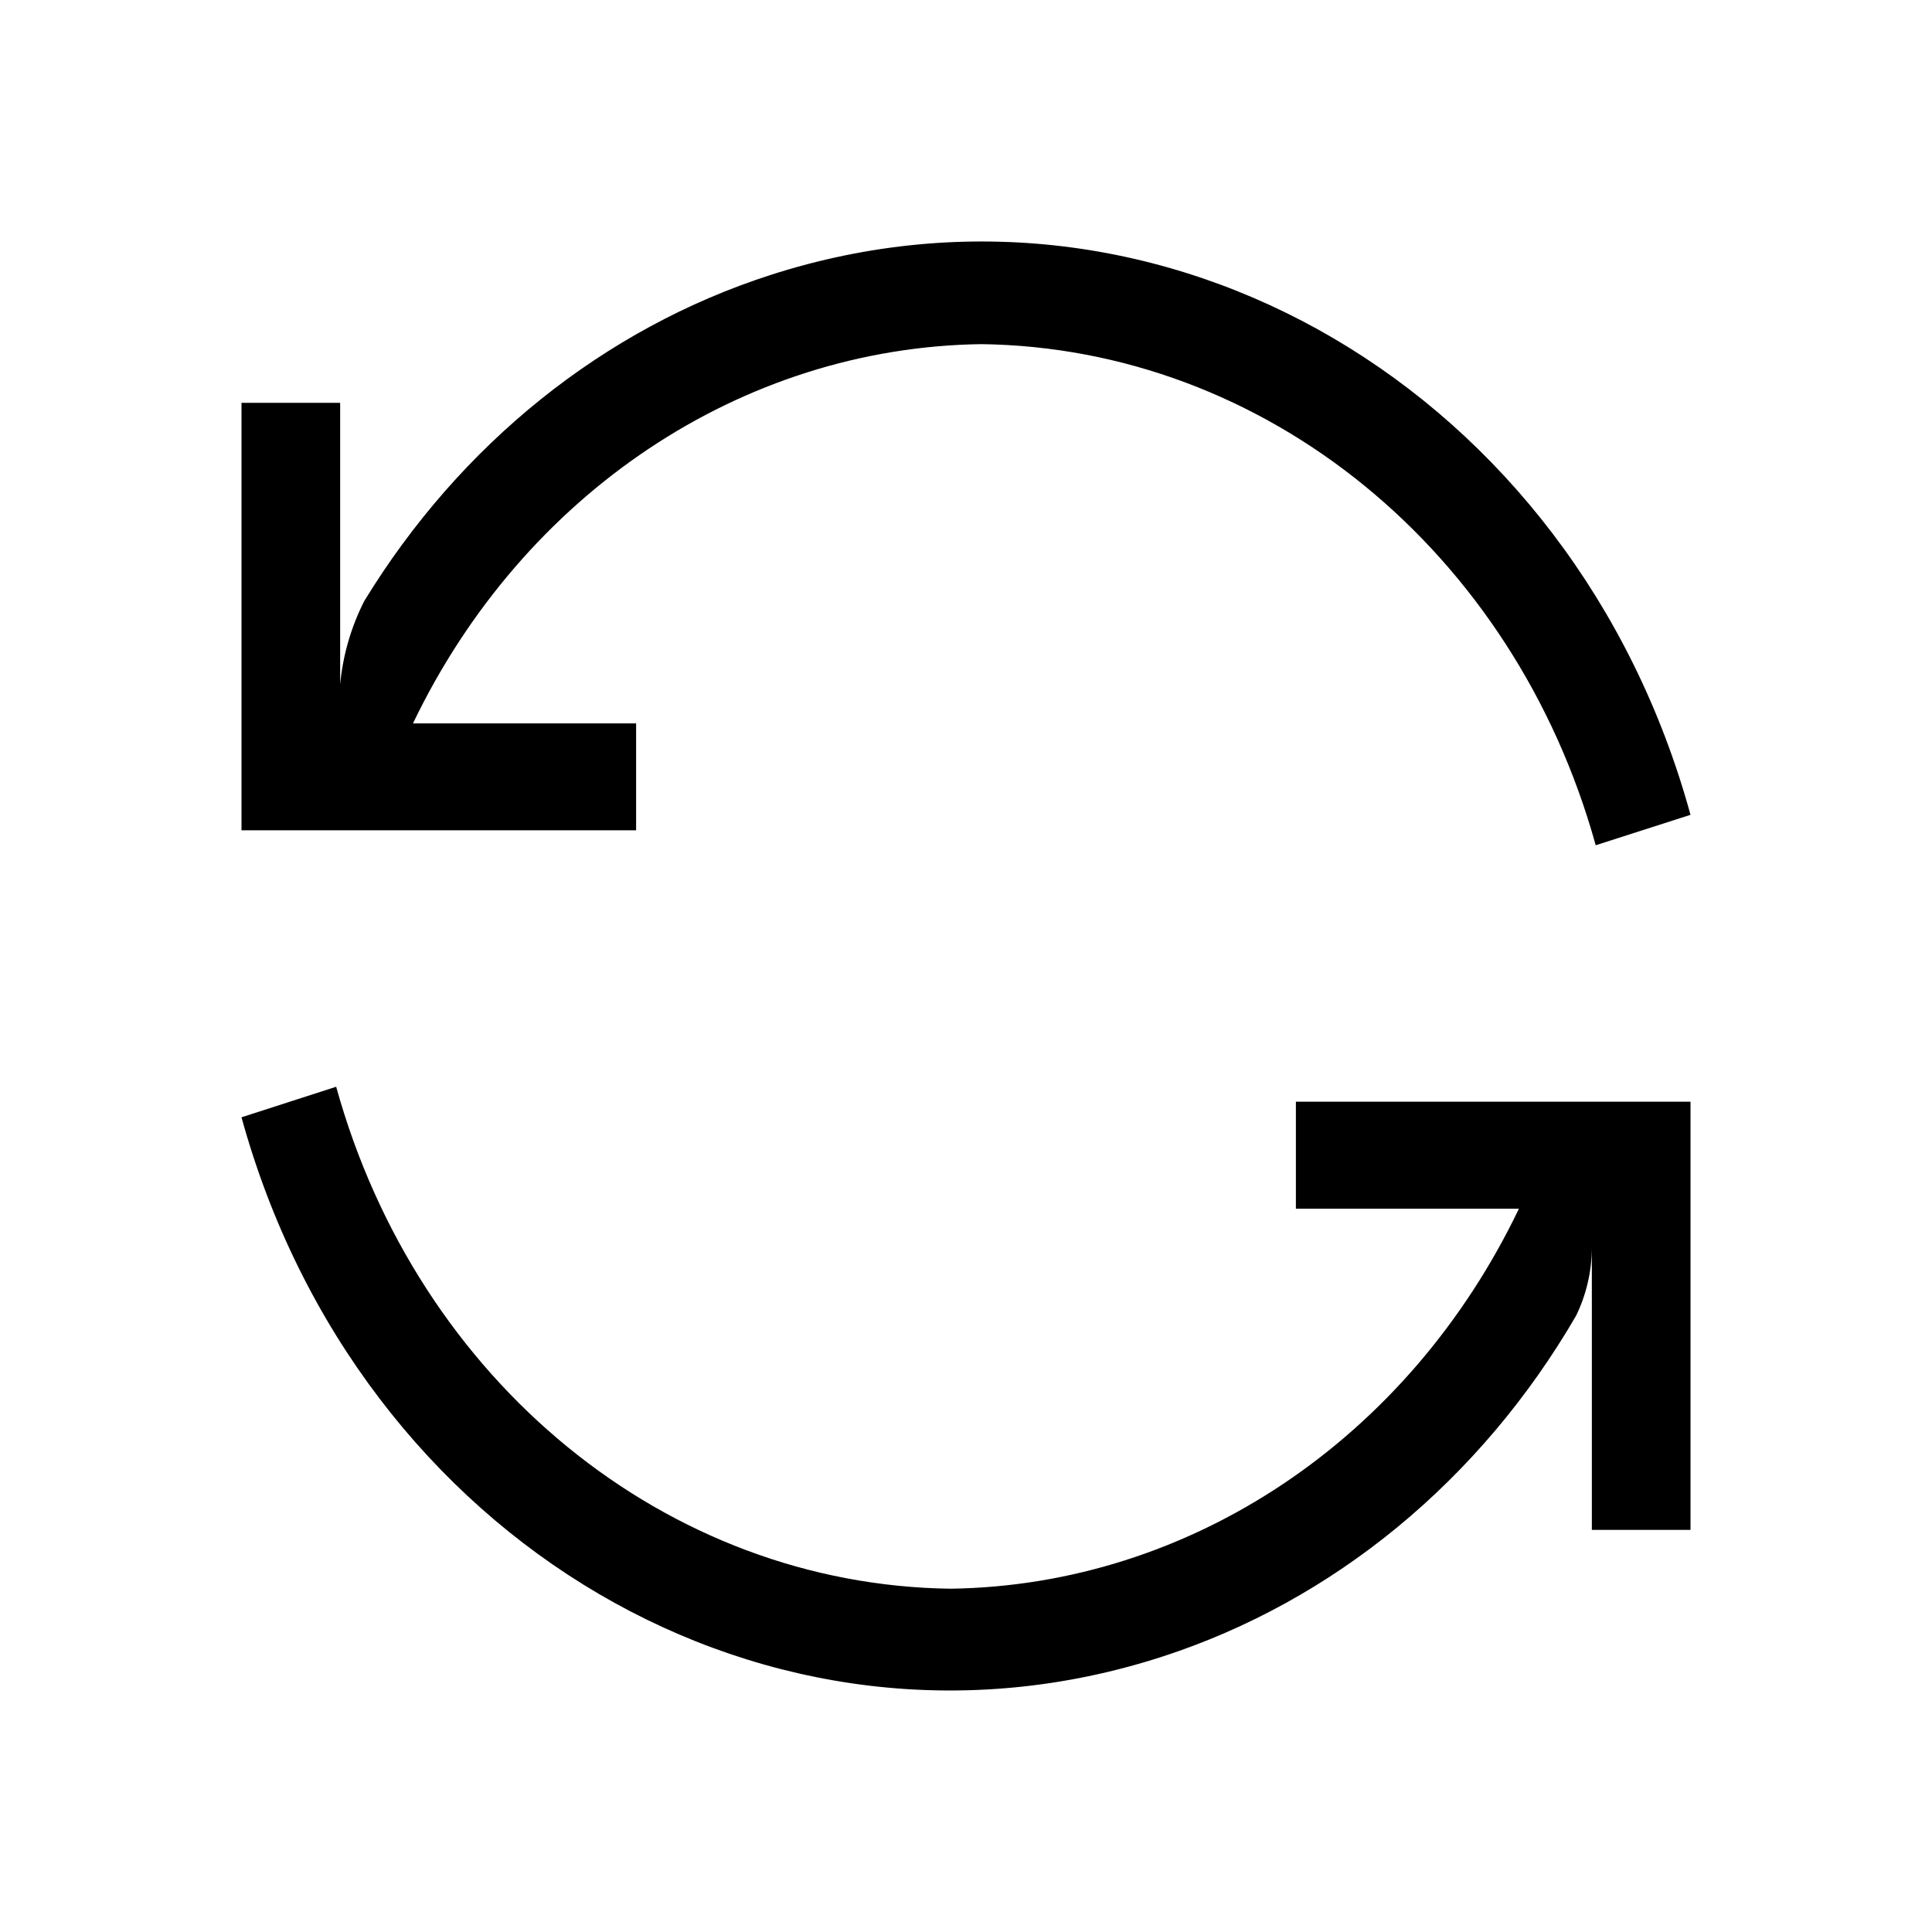
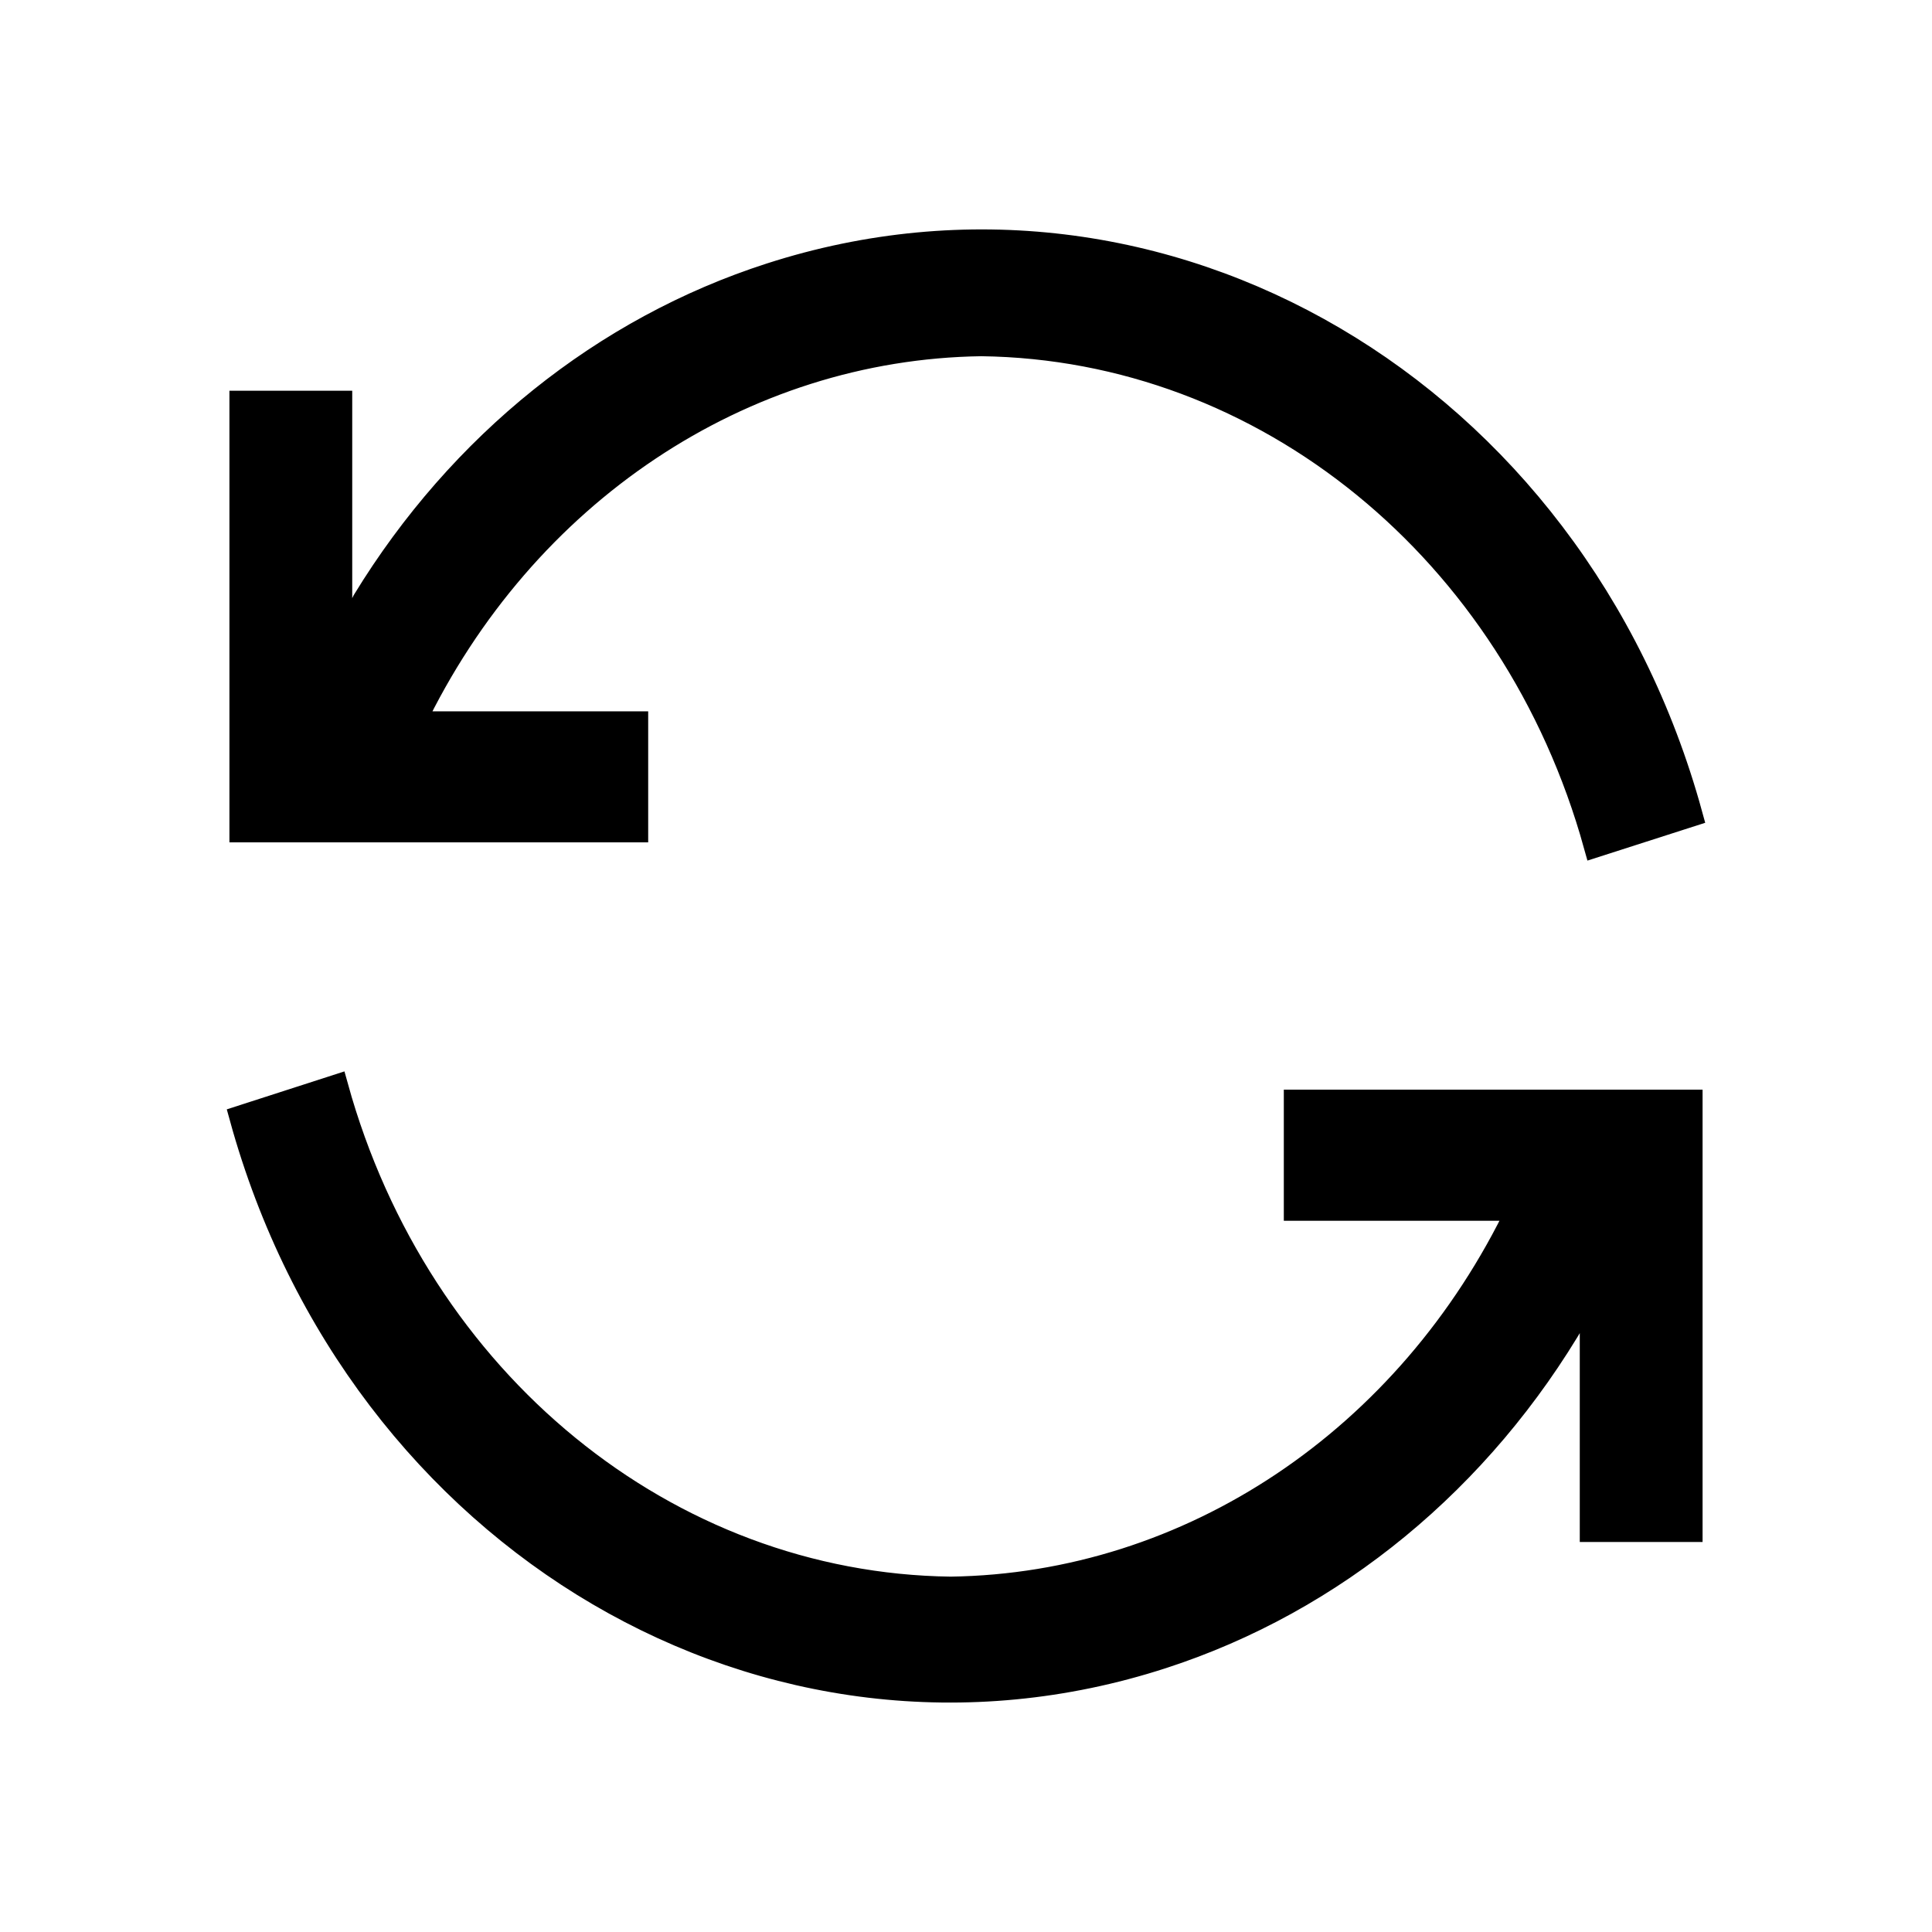
<svg xmlns="http://www.w3.org/2000/svg" width="16" height="16" viewBox="0 0 16 16">
-   <g fill="currentColor" fill-rule="nonzero">
+   <g stroke="currentColor" stroke-width="0.2" fill-rule="nonzero">
    <path d="M6.382 2.277c-1.38.444-2.571 1.4-3.365 2.7a1.914 1.914 0 00-.2.691V3.336H2v3.54h3.268v-.885H3.42c.915-1.906 2.723-3.113 4.706-3.141 2.351.03 4.412 1.71 5.089 4.15L14 6.748c-.964-3.514-4.375-5.516-7.618-4.471zM10.732 9.124v.886h1.847c-.915 1.91-2.723 3.119-4.706 3.147-2.351-.03-4.412-1.713-5.089-4.157L2 9.253c.968 3.518 4.381 5.518 7.624 4.467 1.42-.46 2.638-1.463 3.428-2.823.085-.174.13-.367.131-.563v2.336H14V9.124h-3.268z" />
  </g>
</svg>
